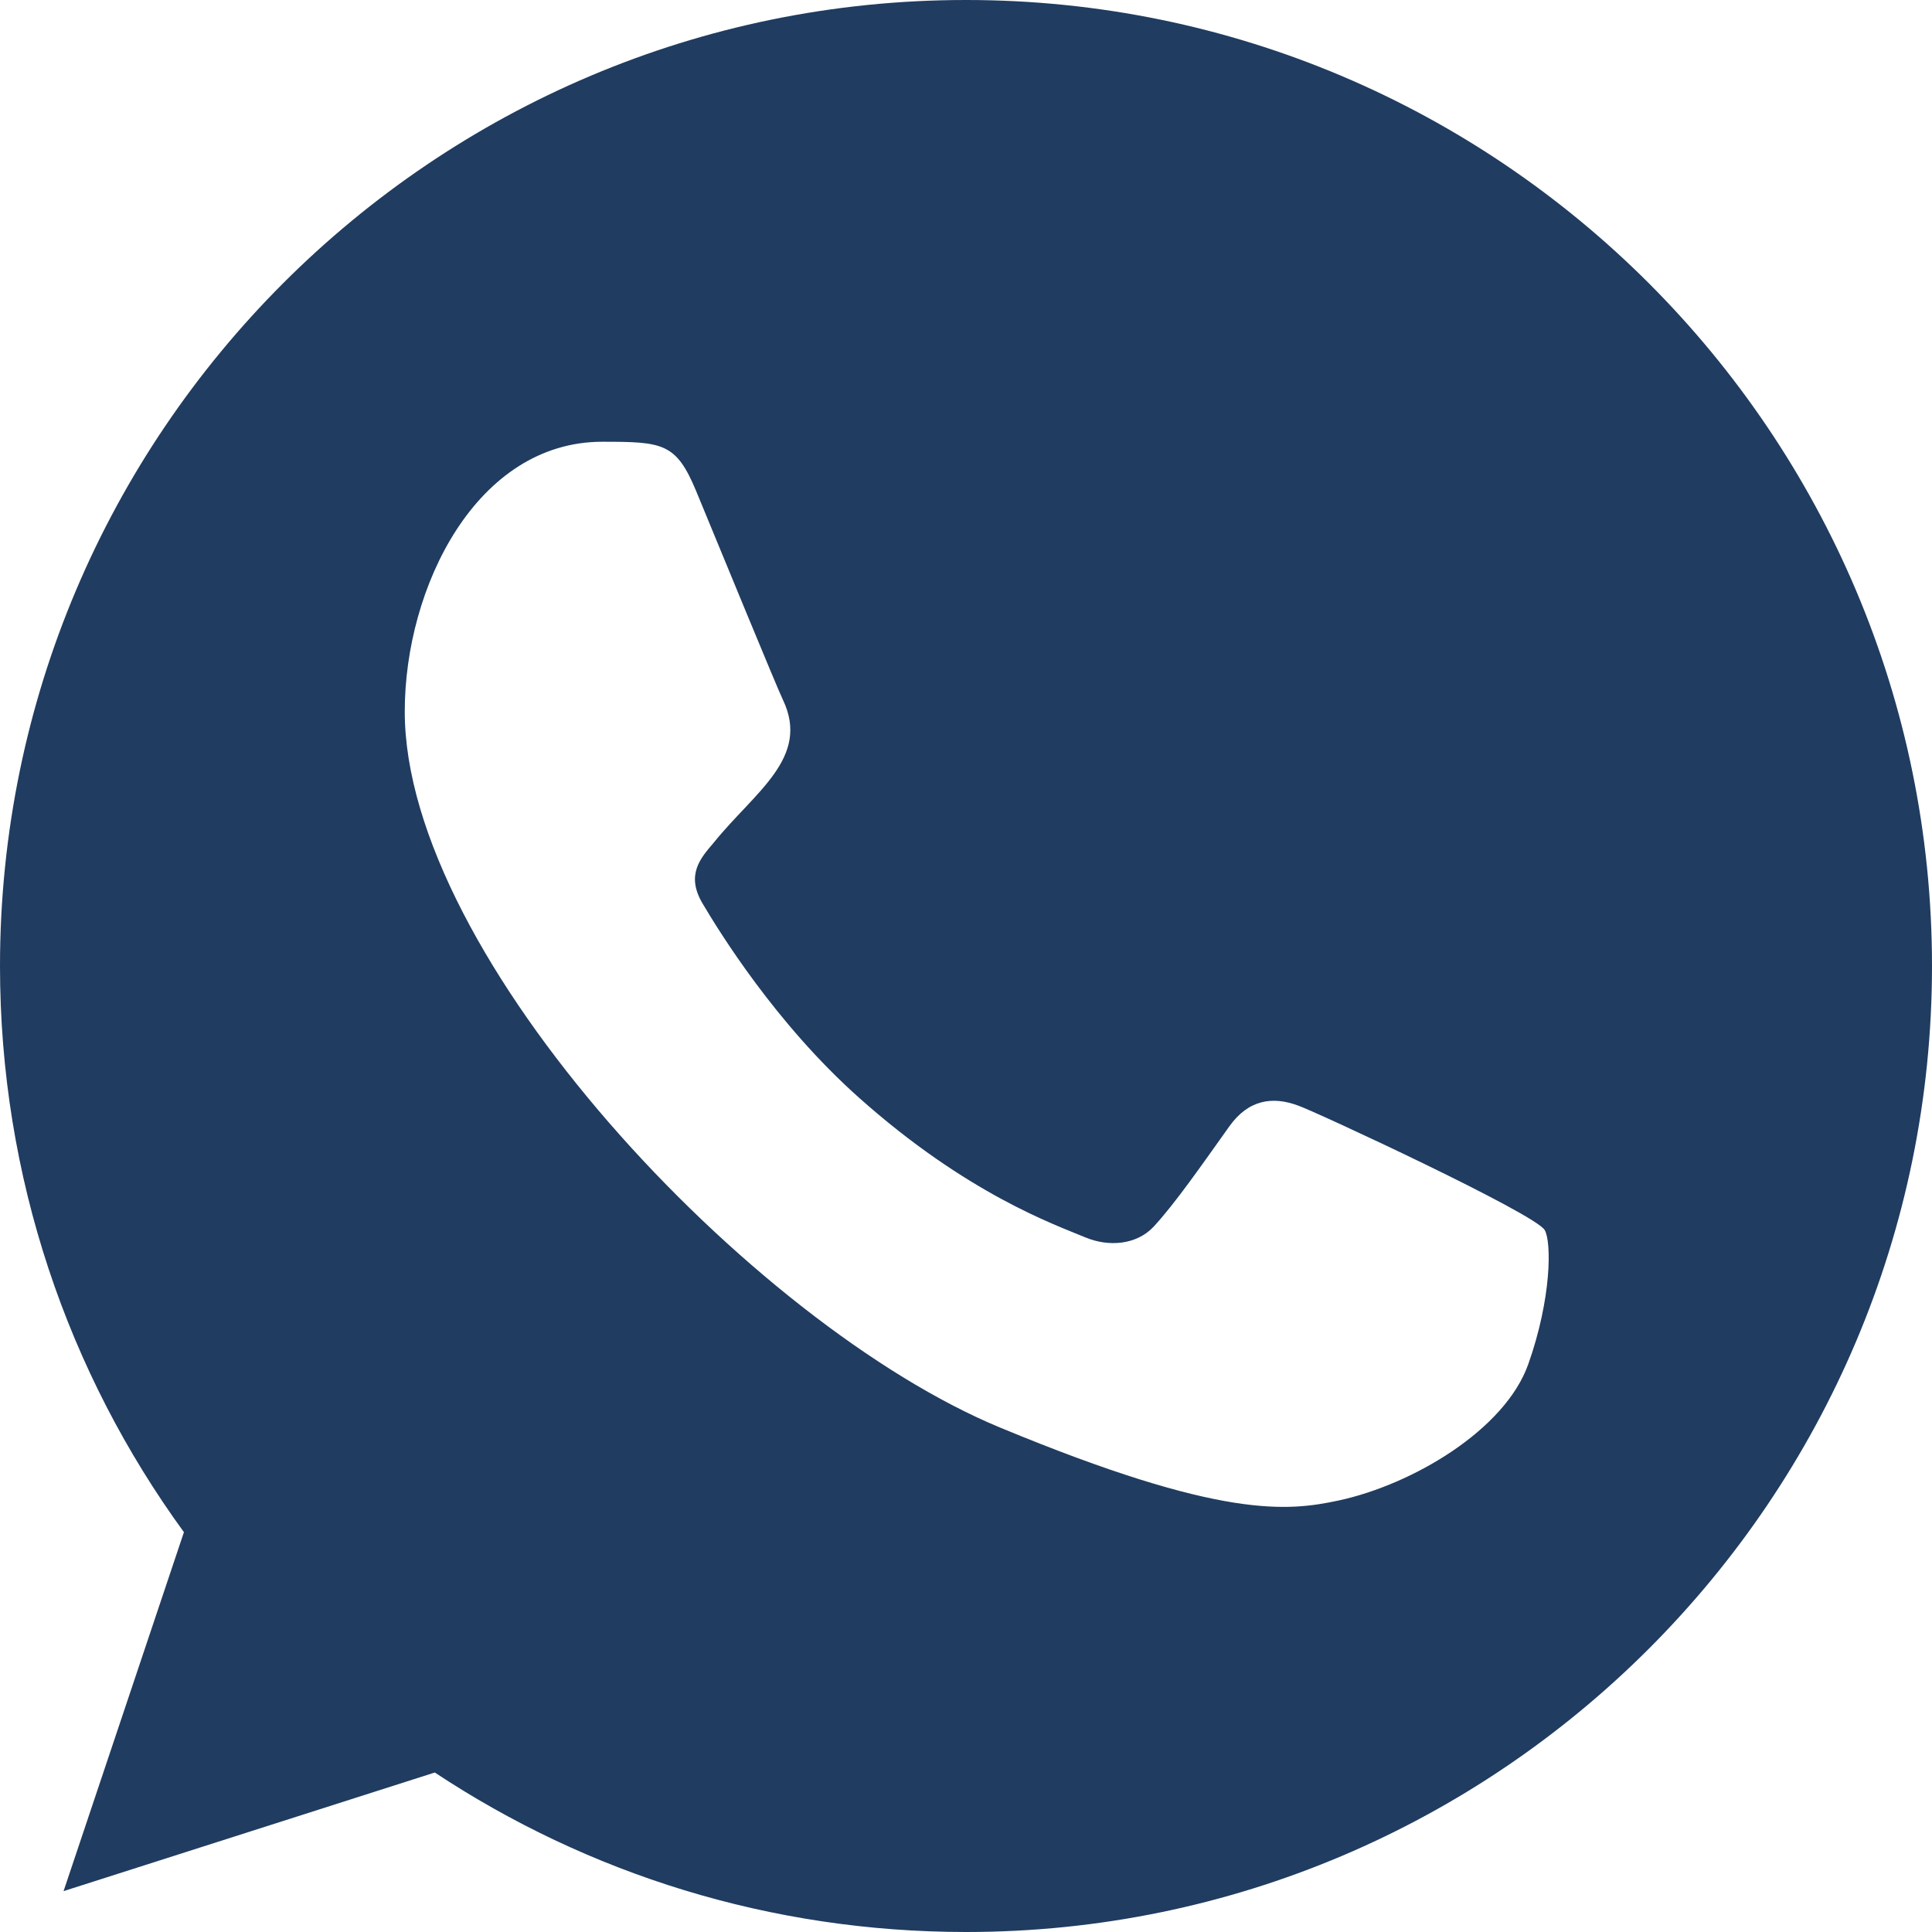
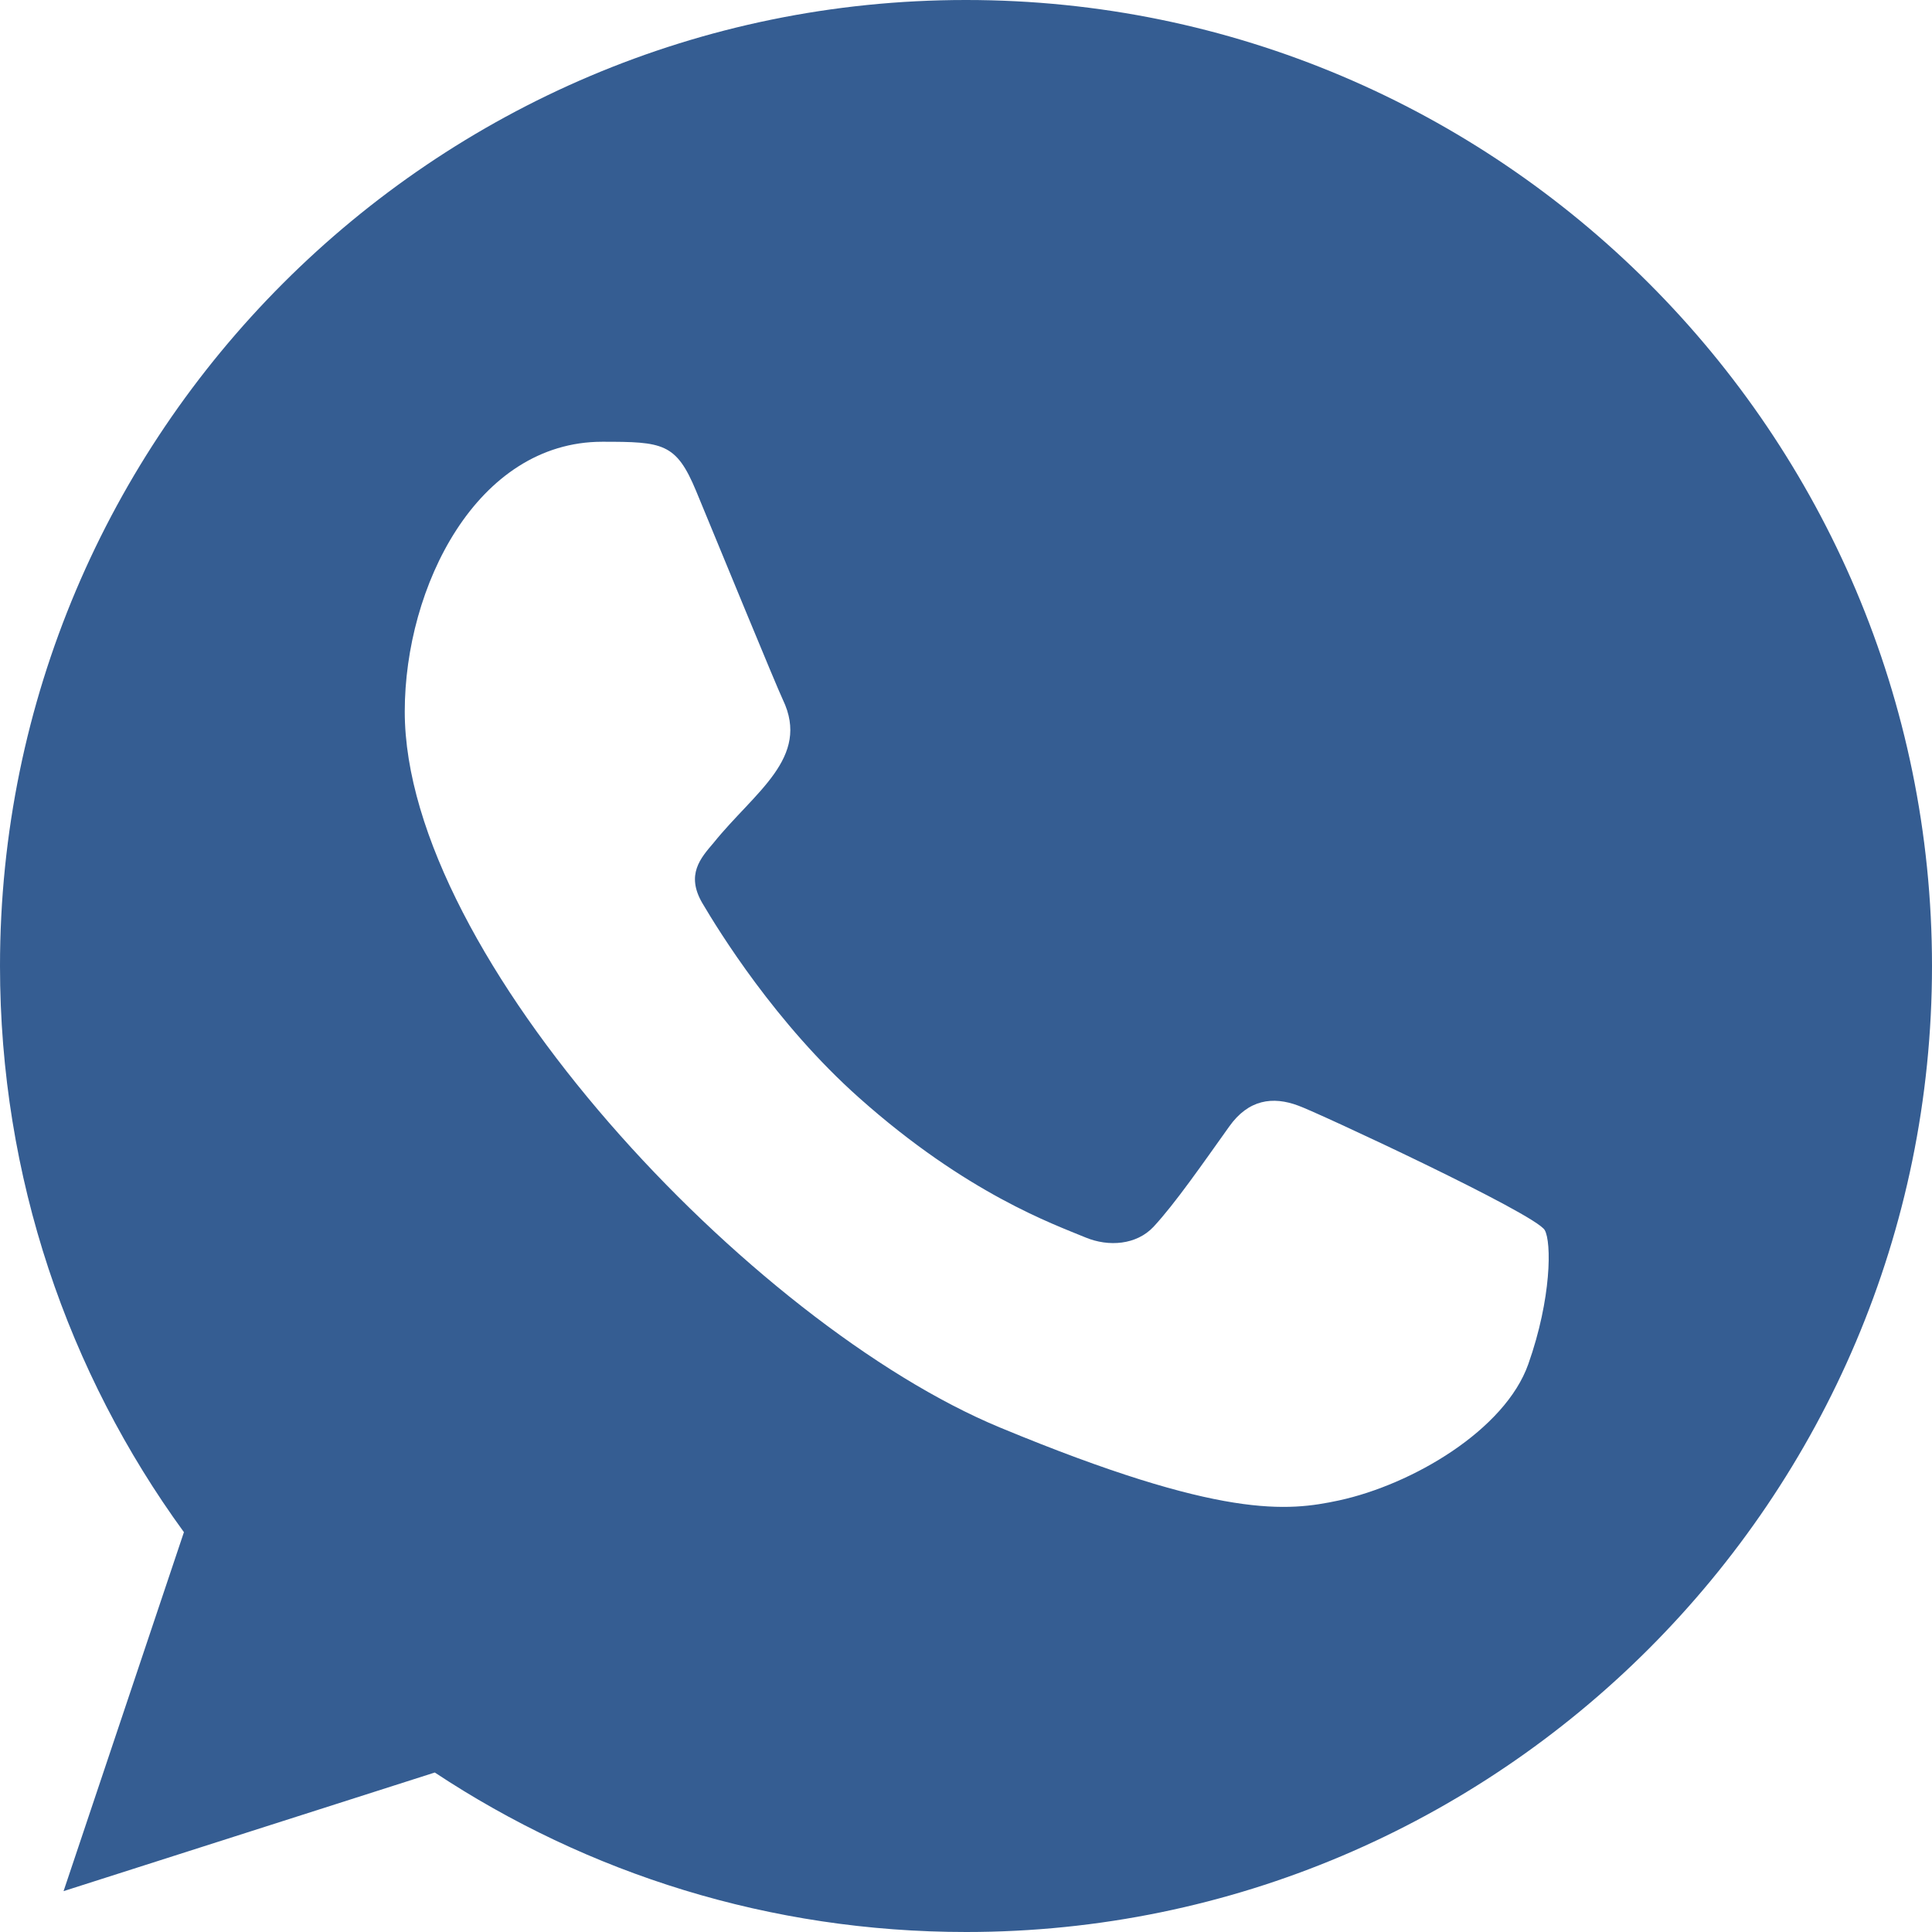
<svg xmlns="http://www.w3.org/2000/svg" width="800px" height="800px" viewBox="0 0 20 20" version="1.1">
  <g id="Page-1" stroke="none" stroke-width="1" fill="none" fill-rule="evenodd">
-     <g transform="translate(-300, -7599)" fill="hsl(214, 50%, 25%)">
+     <g transform="translate(-300, -7599)" fill="hsl(214, 47%, 39%)">
      <g id="icons" transform="translate(56, 160)">
        <path d="M259.821,7453.121 C259.58,7453.803 258.622,7454.368 257.858,7454.533 C257.335,7454.644 256.653,7454.732 254.355,7453.779 C251.774,7452.71 248.19,7448.901 248.19,7446.366 C248.19,7445.076 248.934,7443.573 250.235,7443.573 C250.861,7443.573 250.999,7443.585 251.205,7444.08 C251.446,7444.662 252.034,7446.096 252.104,7446.243 C252.393,7446.846 251.81,7447.199 251.387,7447.725 C251.252,7447.883 251.099,7448.054 251.27,7448.348 C251.44,7448.636 252.028,7449.594 252.892,7450.363 C254.008,7451.358 254.913,7451.675 255.237,7451.81 C255.478,7451.91 255.766,7451.887 255.942,7451.699 C256.165,7451.458 256.442,7451.058 256.724,7450.663 C256.923,7450.381 257.176,7450.346 257.441,7450.446 C257.62,7450.508 259.895,7451.565 259.991,7451.734 C260.062,7451.857 260.062,7452.439 259.821,7453.121 M254.002,7439 L253.997,7439 L253.997,7439 C248.484,7439 244,7443.485 244,7449 C244,7451.187 244.705,7453.215 245.904,7454.861 L244.658,7458.577 L248.501,7457.349 C250.082,7458.395 251.969,7459 254.002,7459 C259.515,7459 264,7454.515 264,7449 C264,7443.485 259.515,7439 254.002,7439">

                </path>
      </g>
    </g>
  </g>
</svg>
